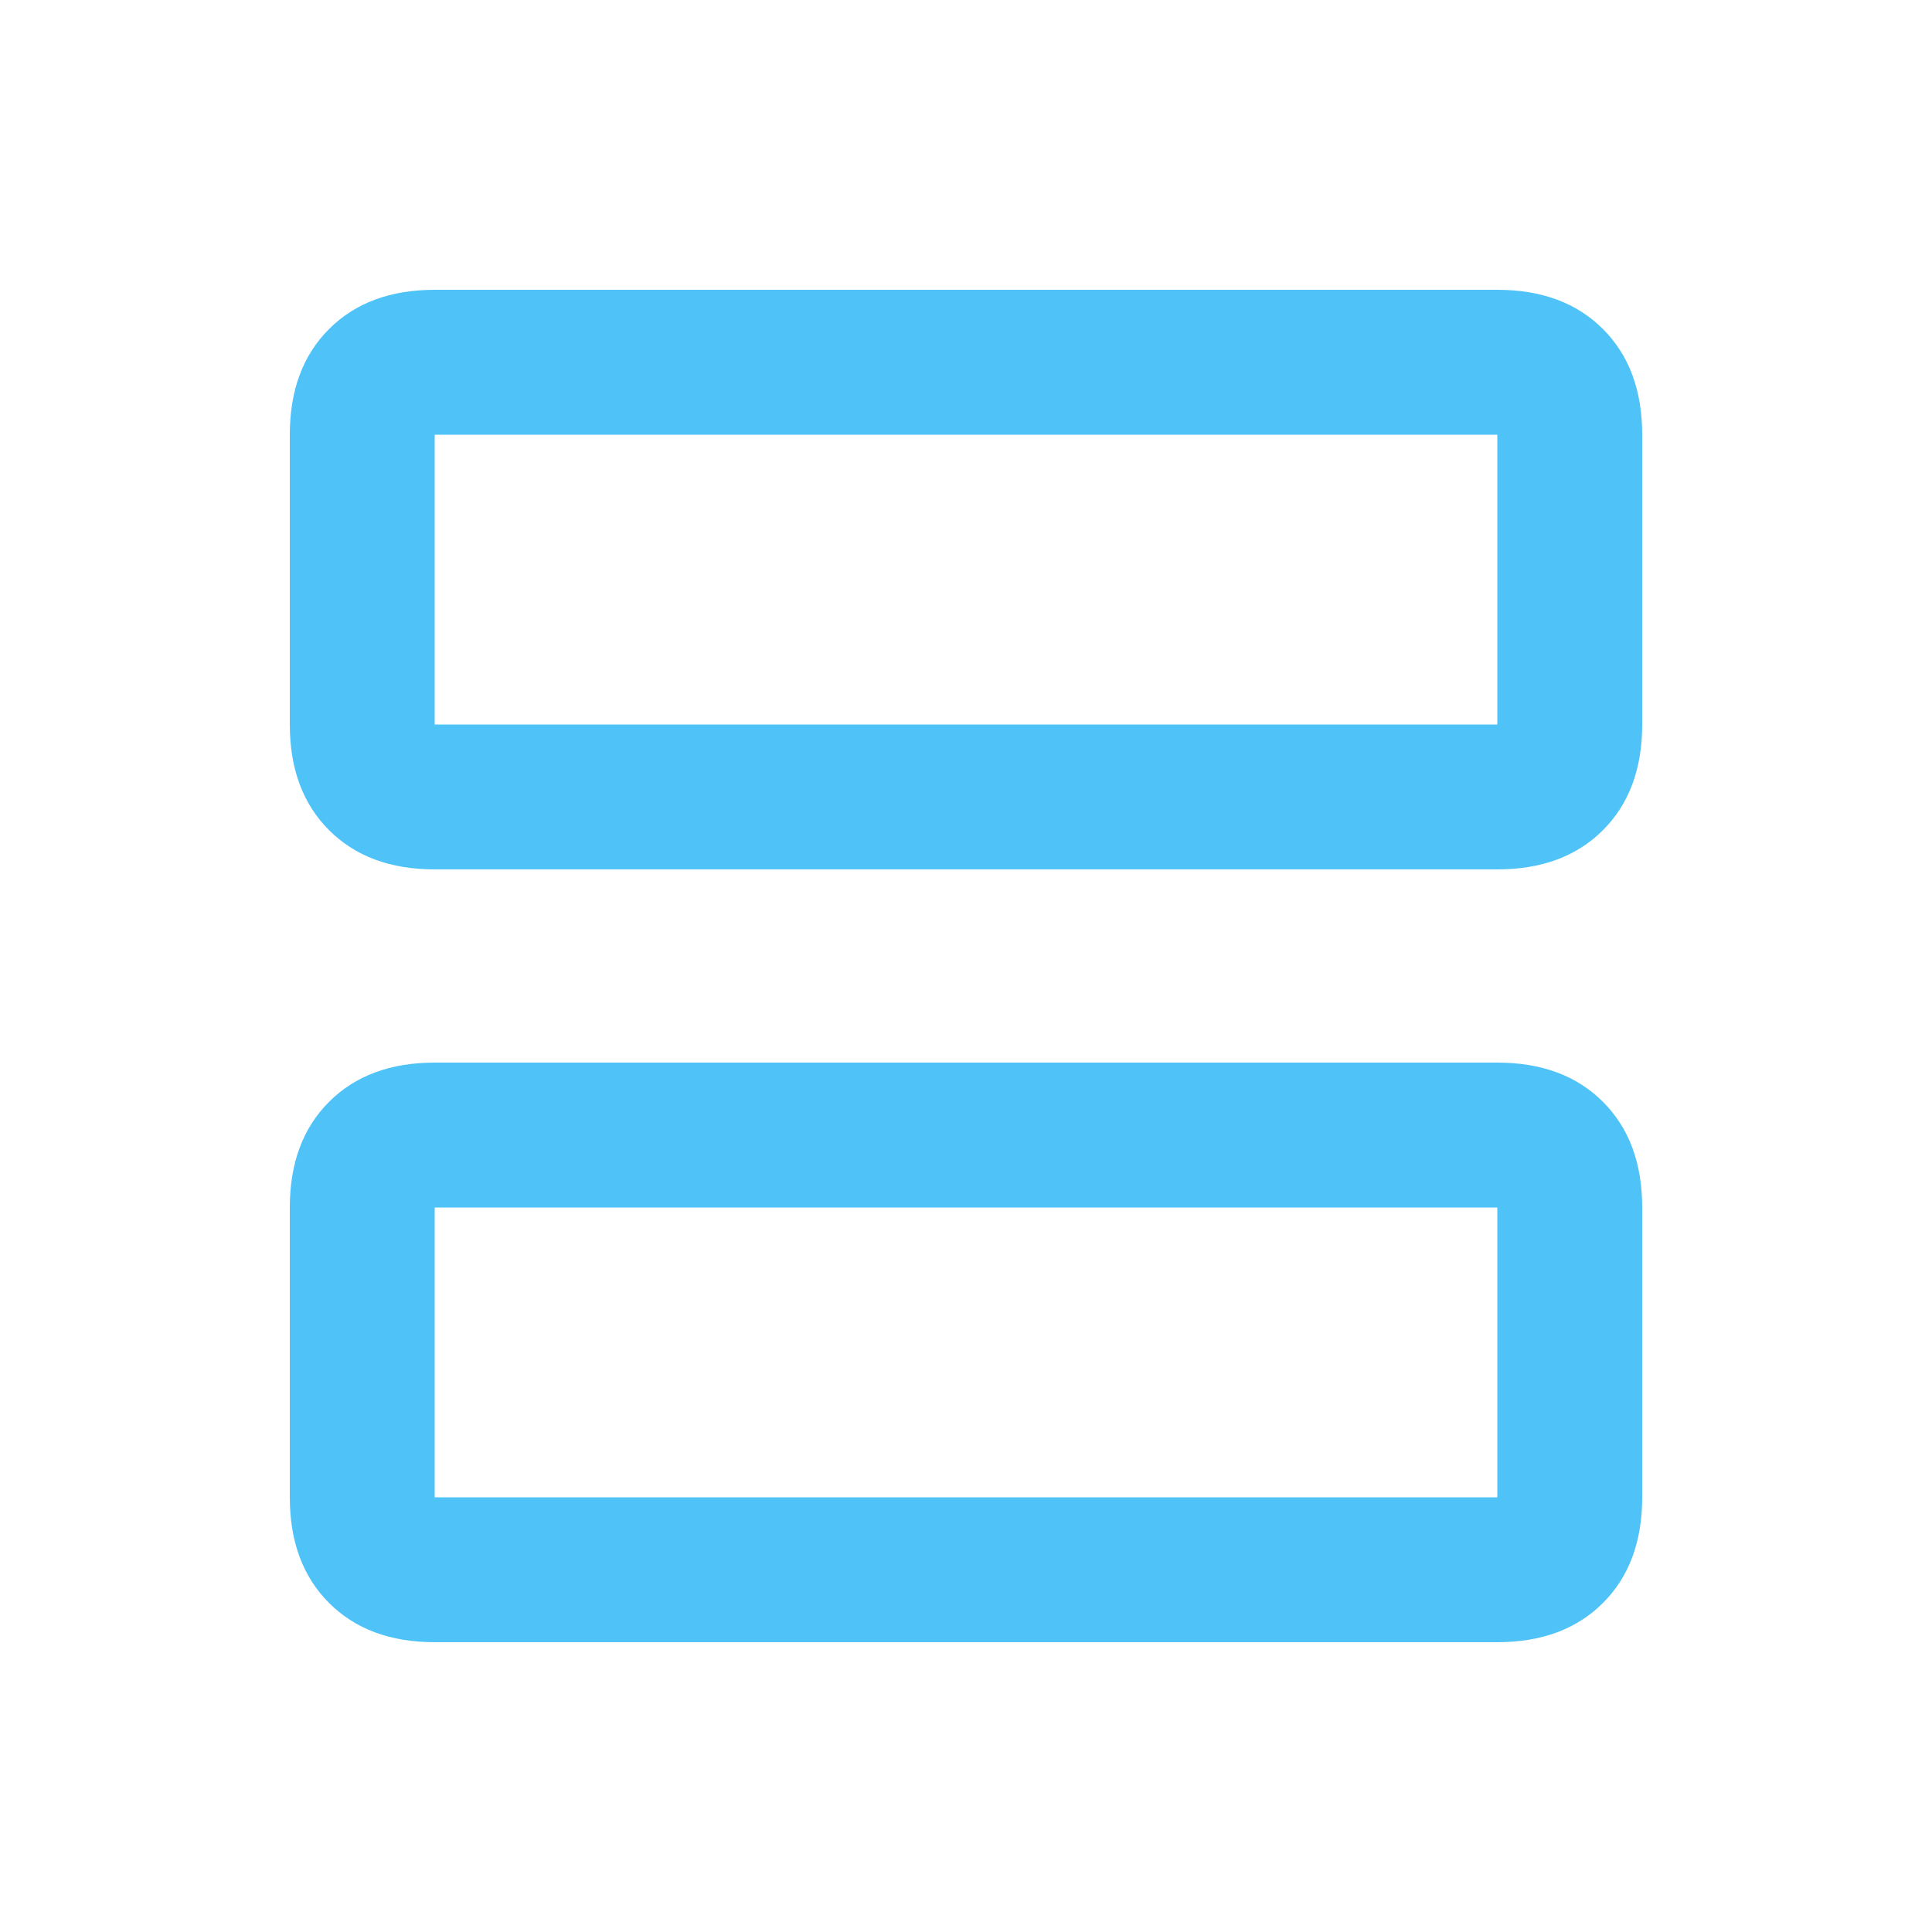
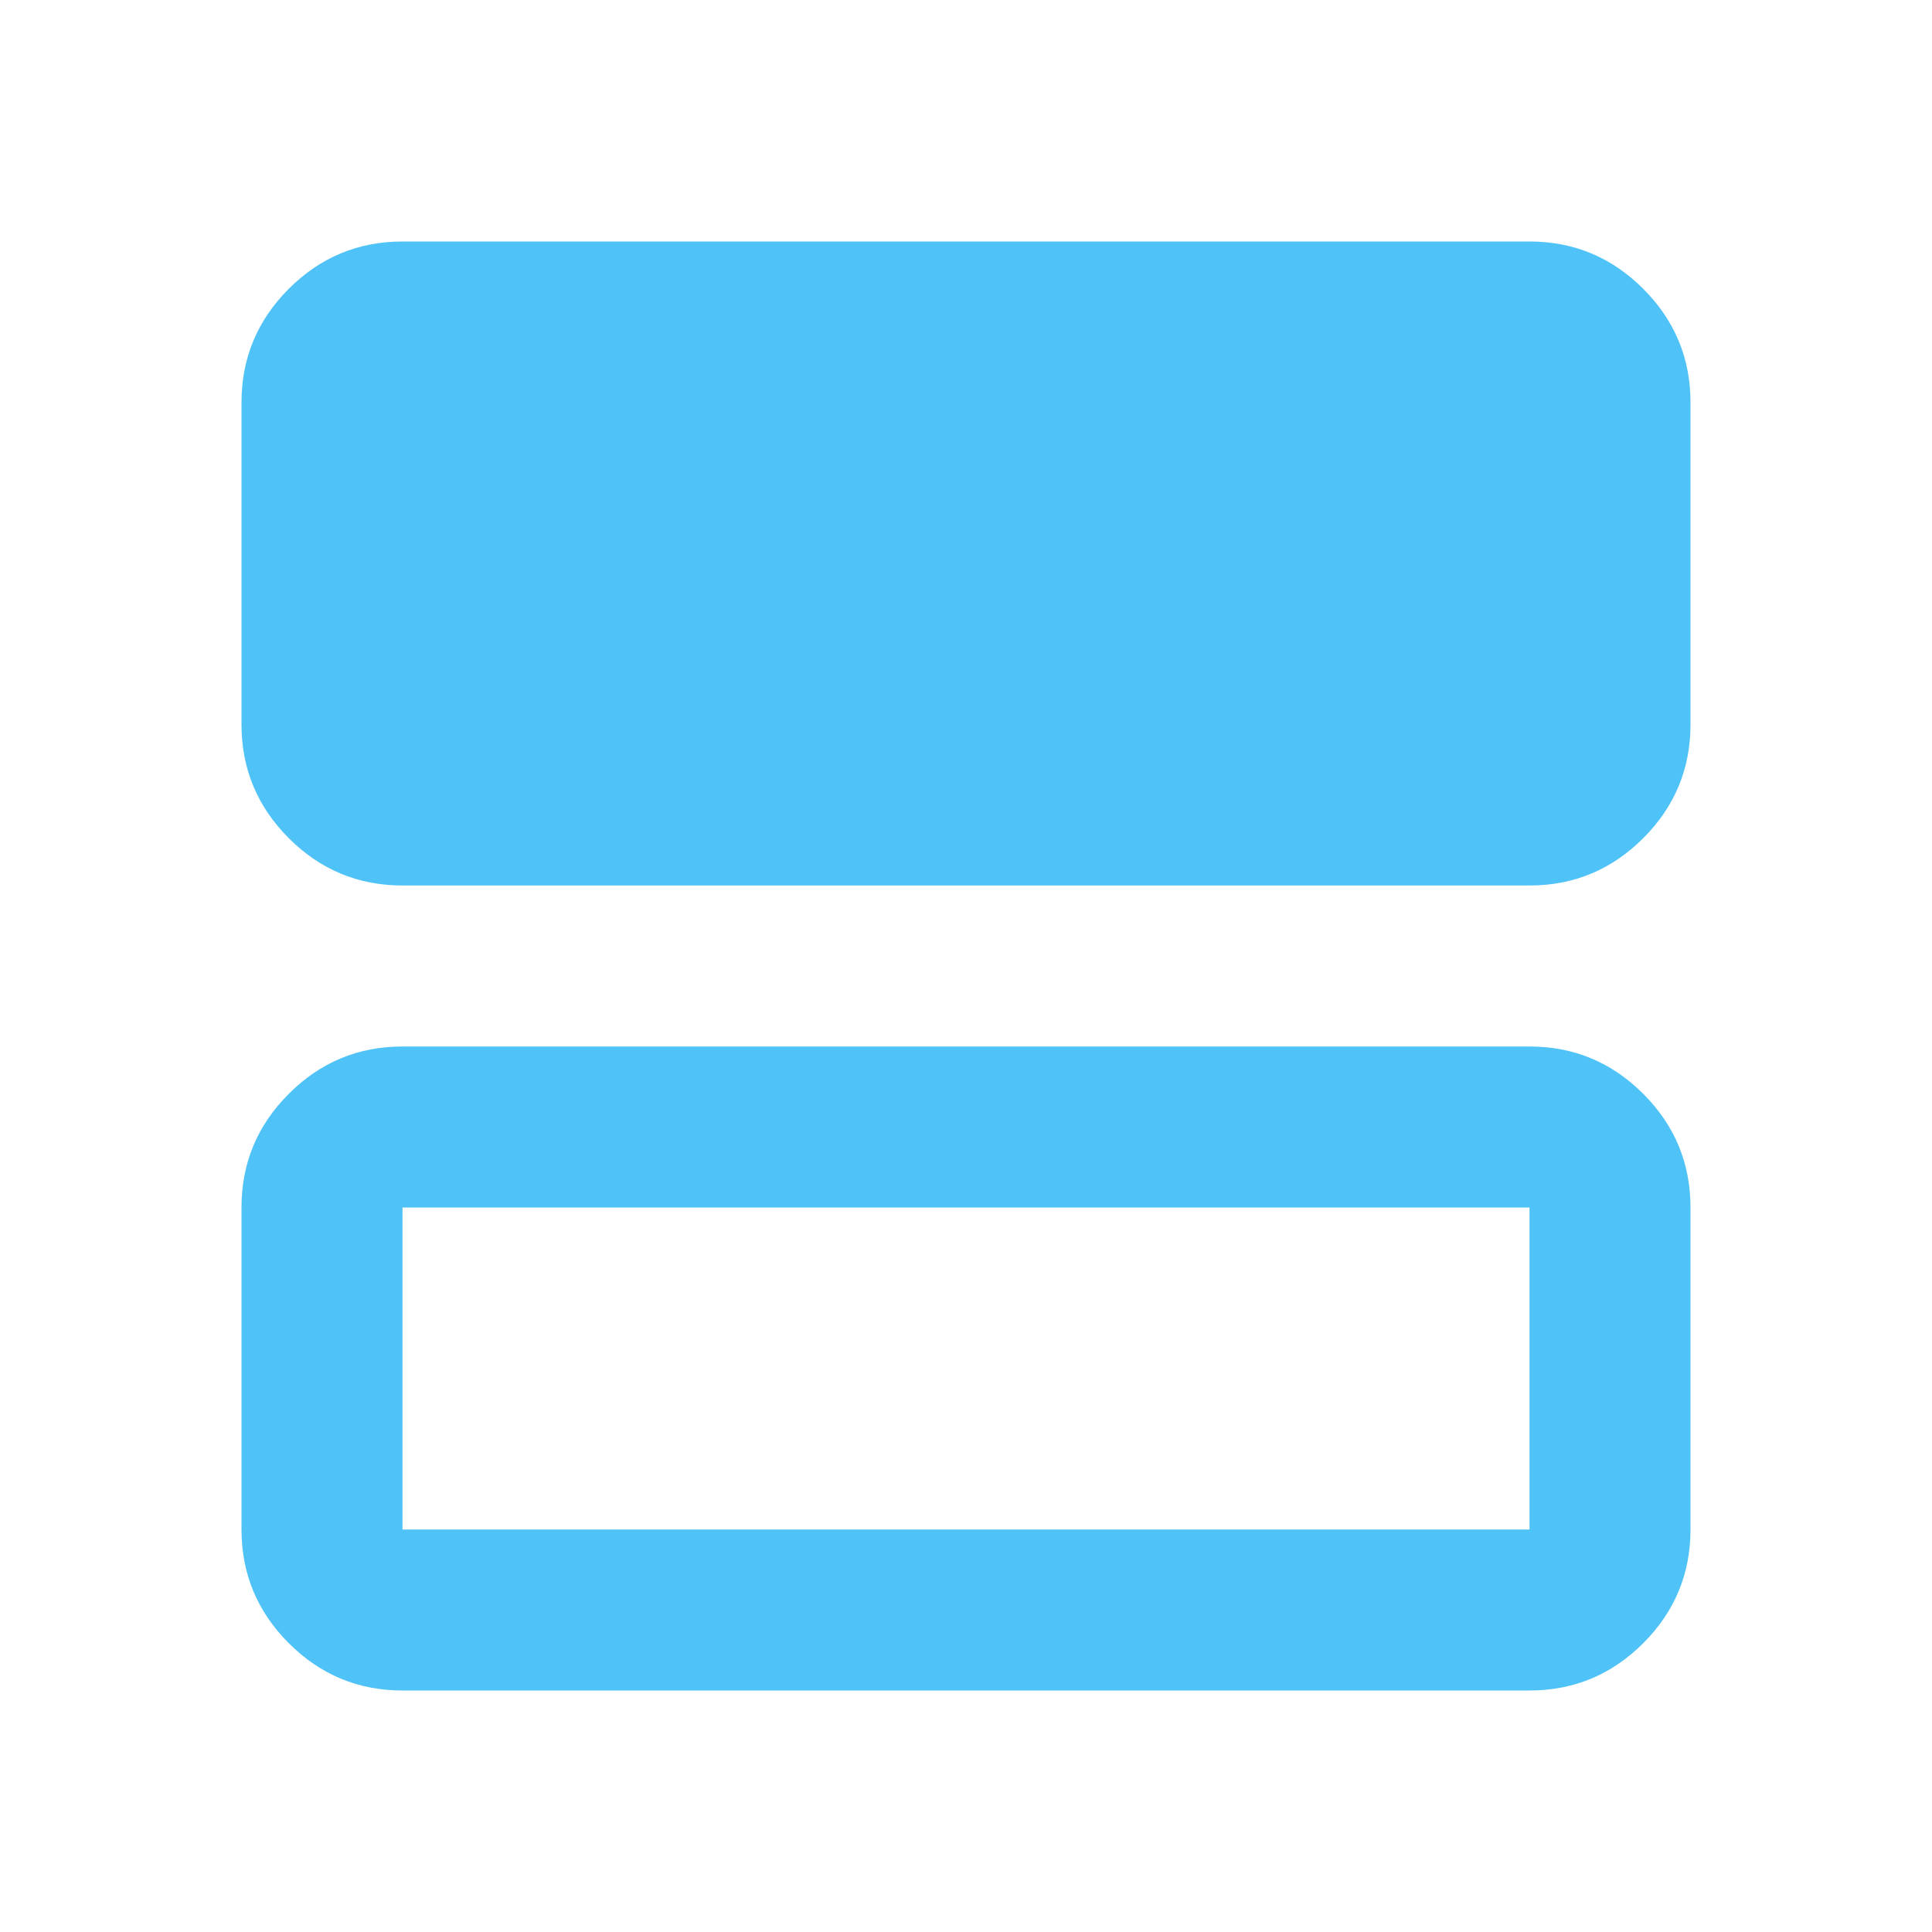
<svg xmlns="http://www.w3.org/2000/svg" height="16px" viewBox="0 -960 960 960" width="16px" data-big="true" fill="#4FC3F7">
-   <path d="M216-528q-33 0-52.5-19.5T144-600v-144q0-33 19.5-52.5T216-816h528q33 0 52.5 19.5T816-744v144q0 33-19.5 52.5T744-528H216Zm0-72h528v-144H216v144Zm0 456q-33 0-52.5-19.5T144-216v-144q0-33 19.5-52.5T216-432h528q33 0 52.5 19.5T816-360v144q0 33-19.5 52.5T744-144H216Zm0-72h528v-144H216v144Zm0-384v-144 144Zm0 384v-144 144Z" />
+   <path d="M200-520q-33 0-56.5-23.5T120-600v-160q0-33 23.5-56.5T200-840h560q33 0 56.5 23.5T840-760v160q0 33-23.5 56.5T760-520H200Zm0 400q-33 0-56.5-23.5T120-200v-160q0-33 23.5-56.5T200-440h560q33 0 56.5 23.5T840-360v160q0 33-23.5 56.5T760-120H200Zm0-80h560v-160H200v160Z" />
</svg>
